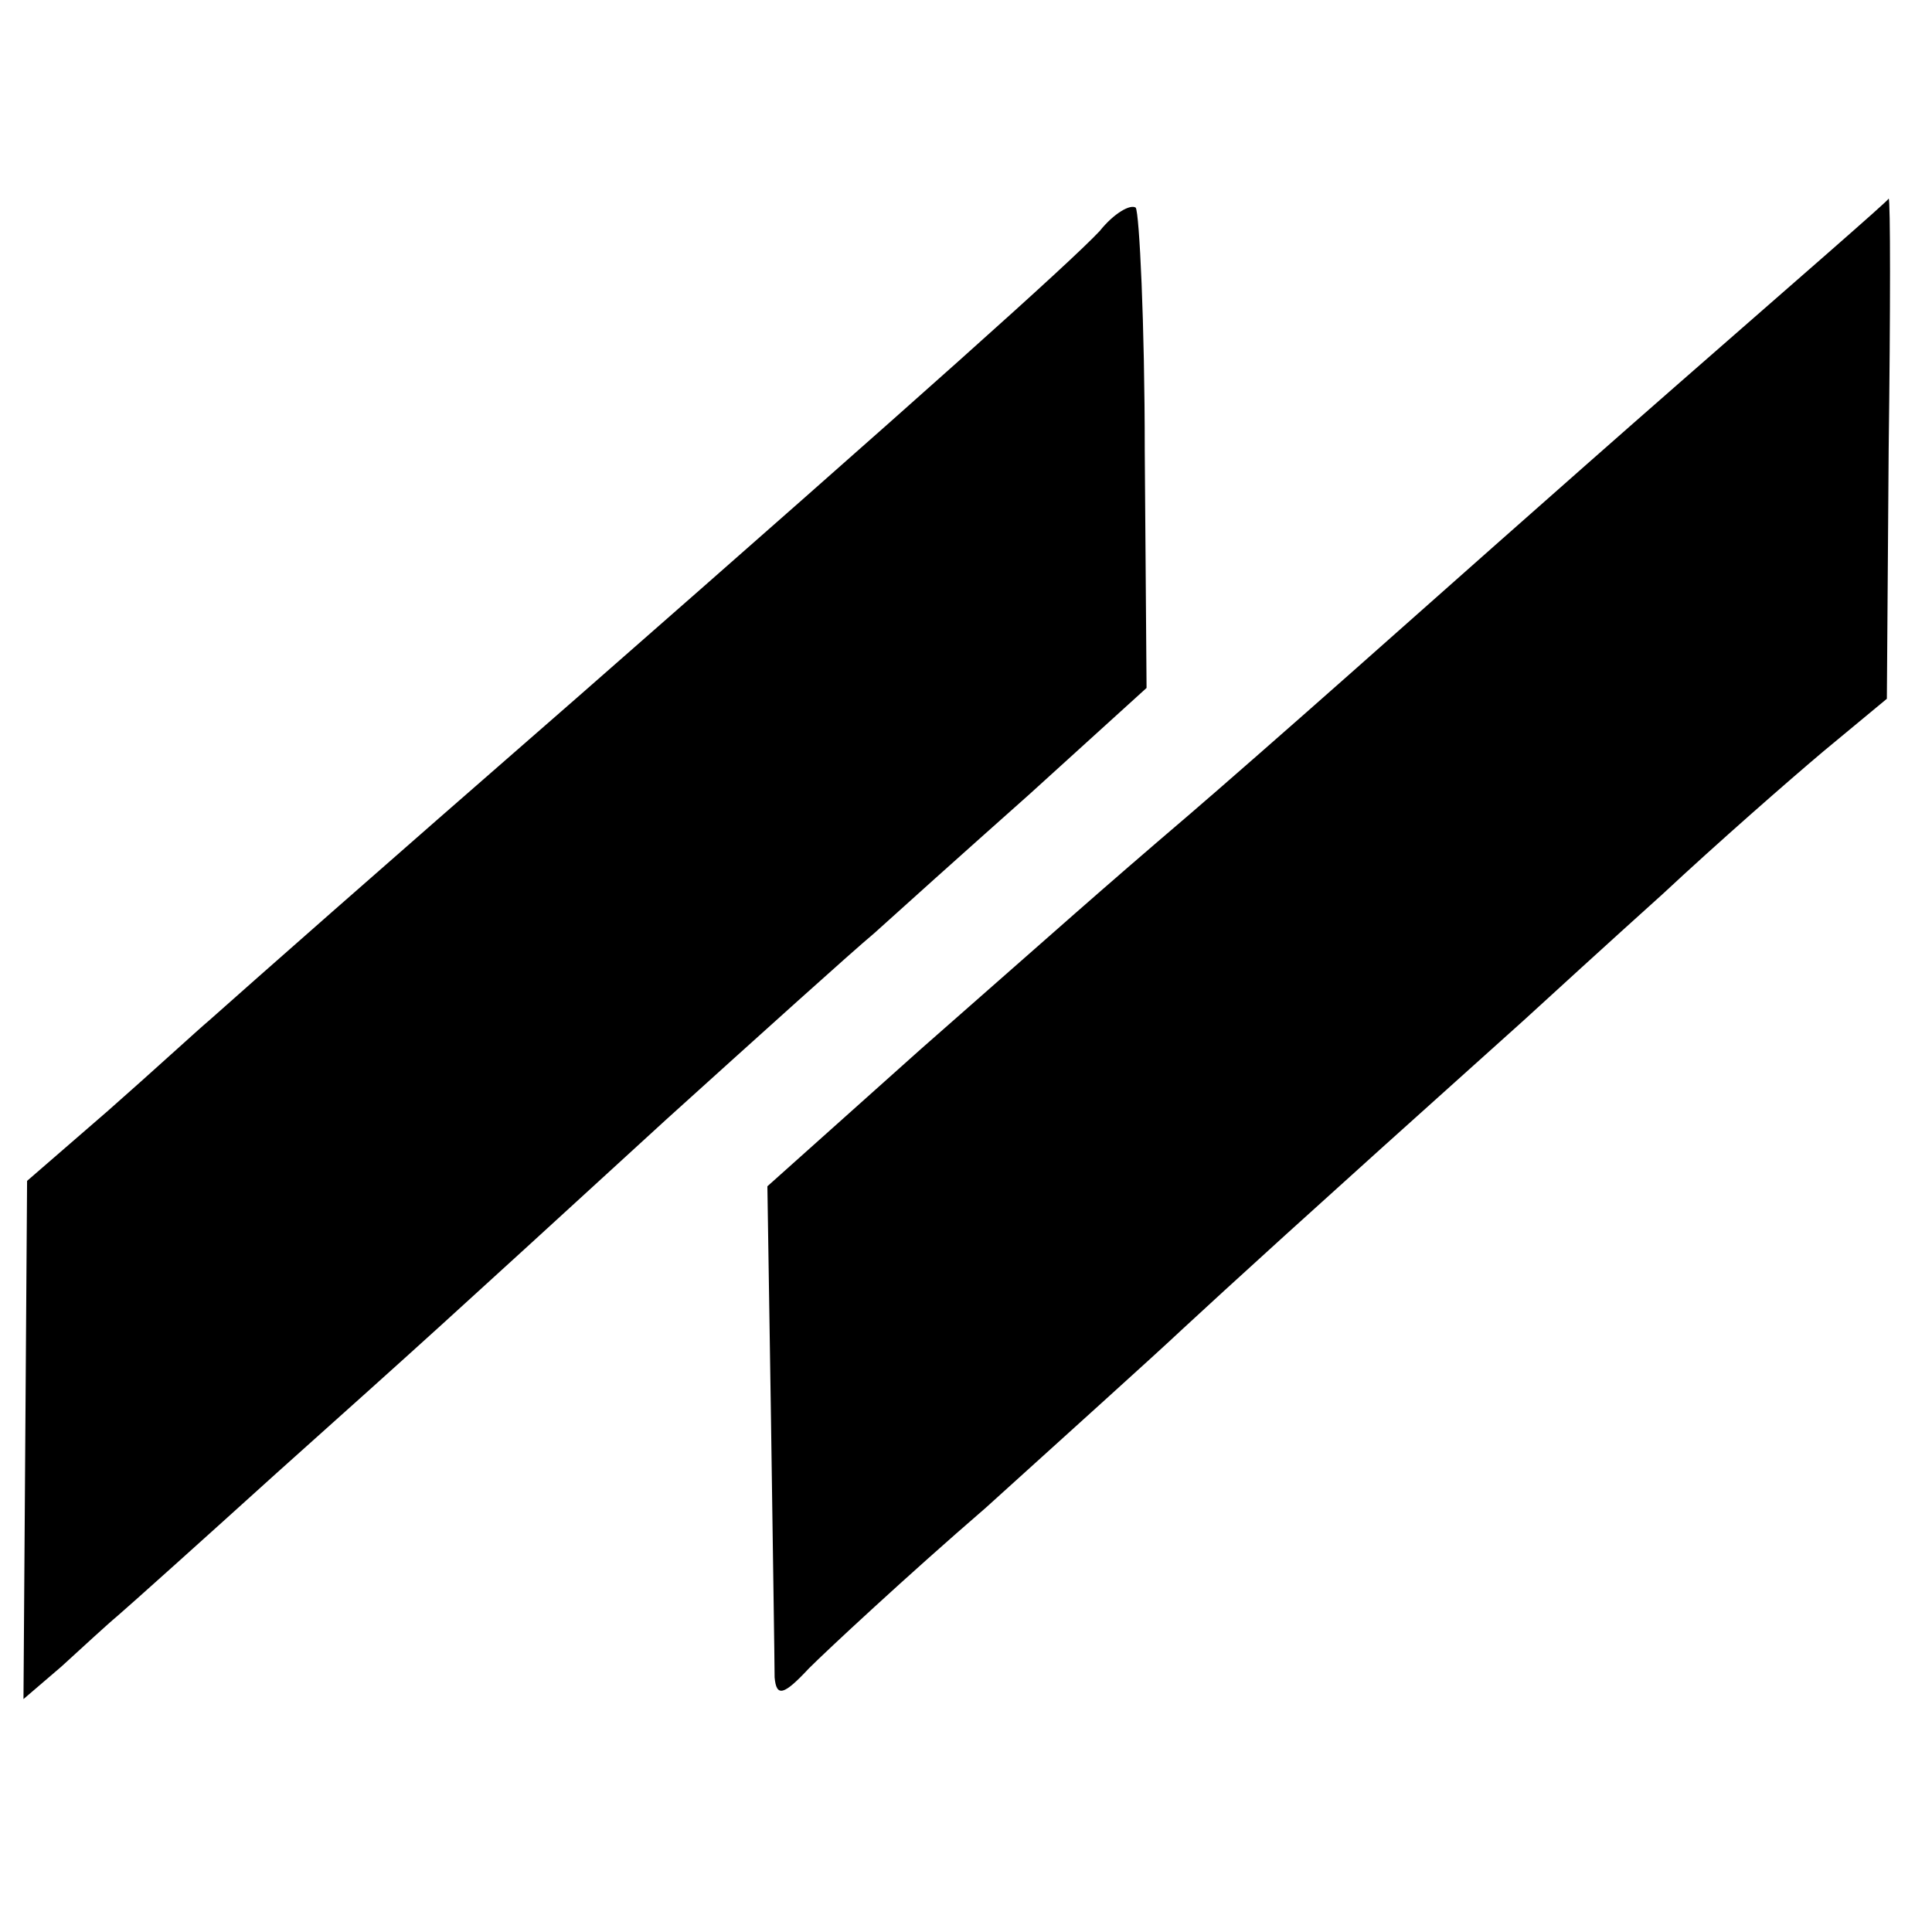
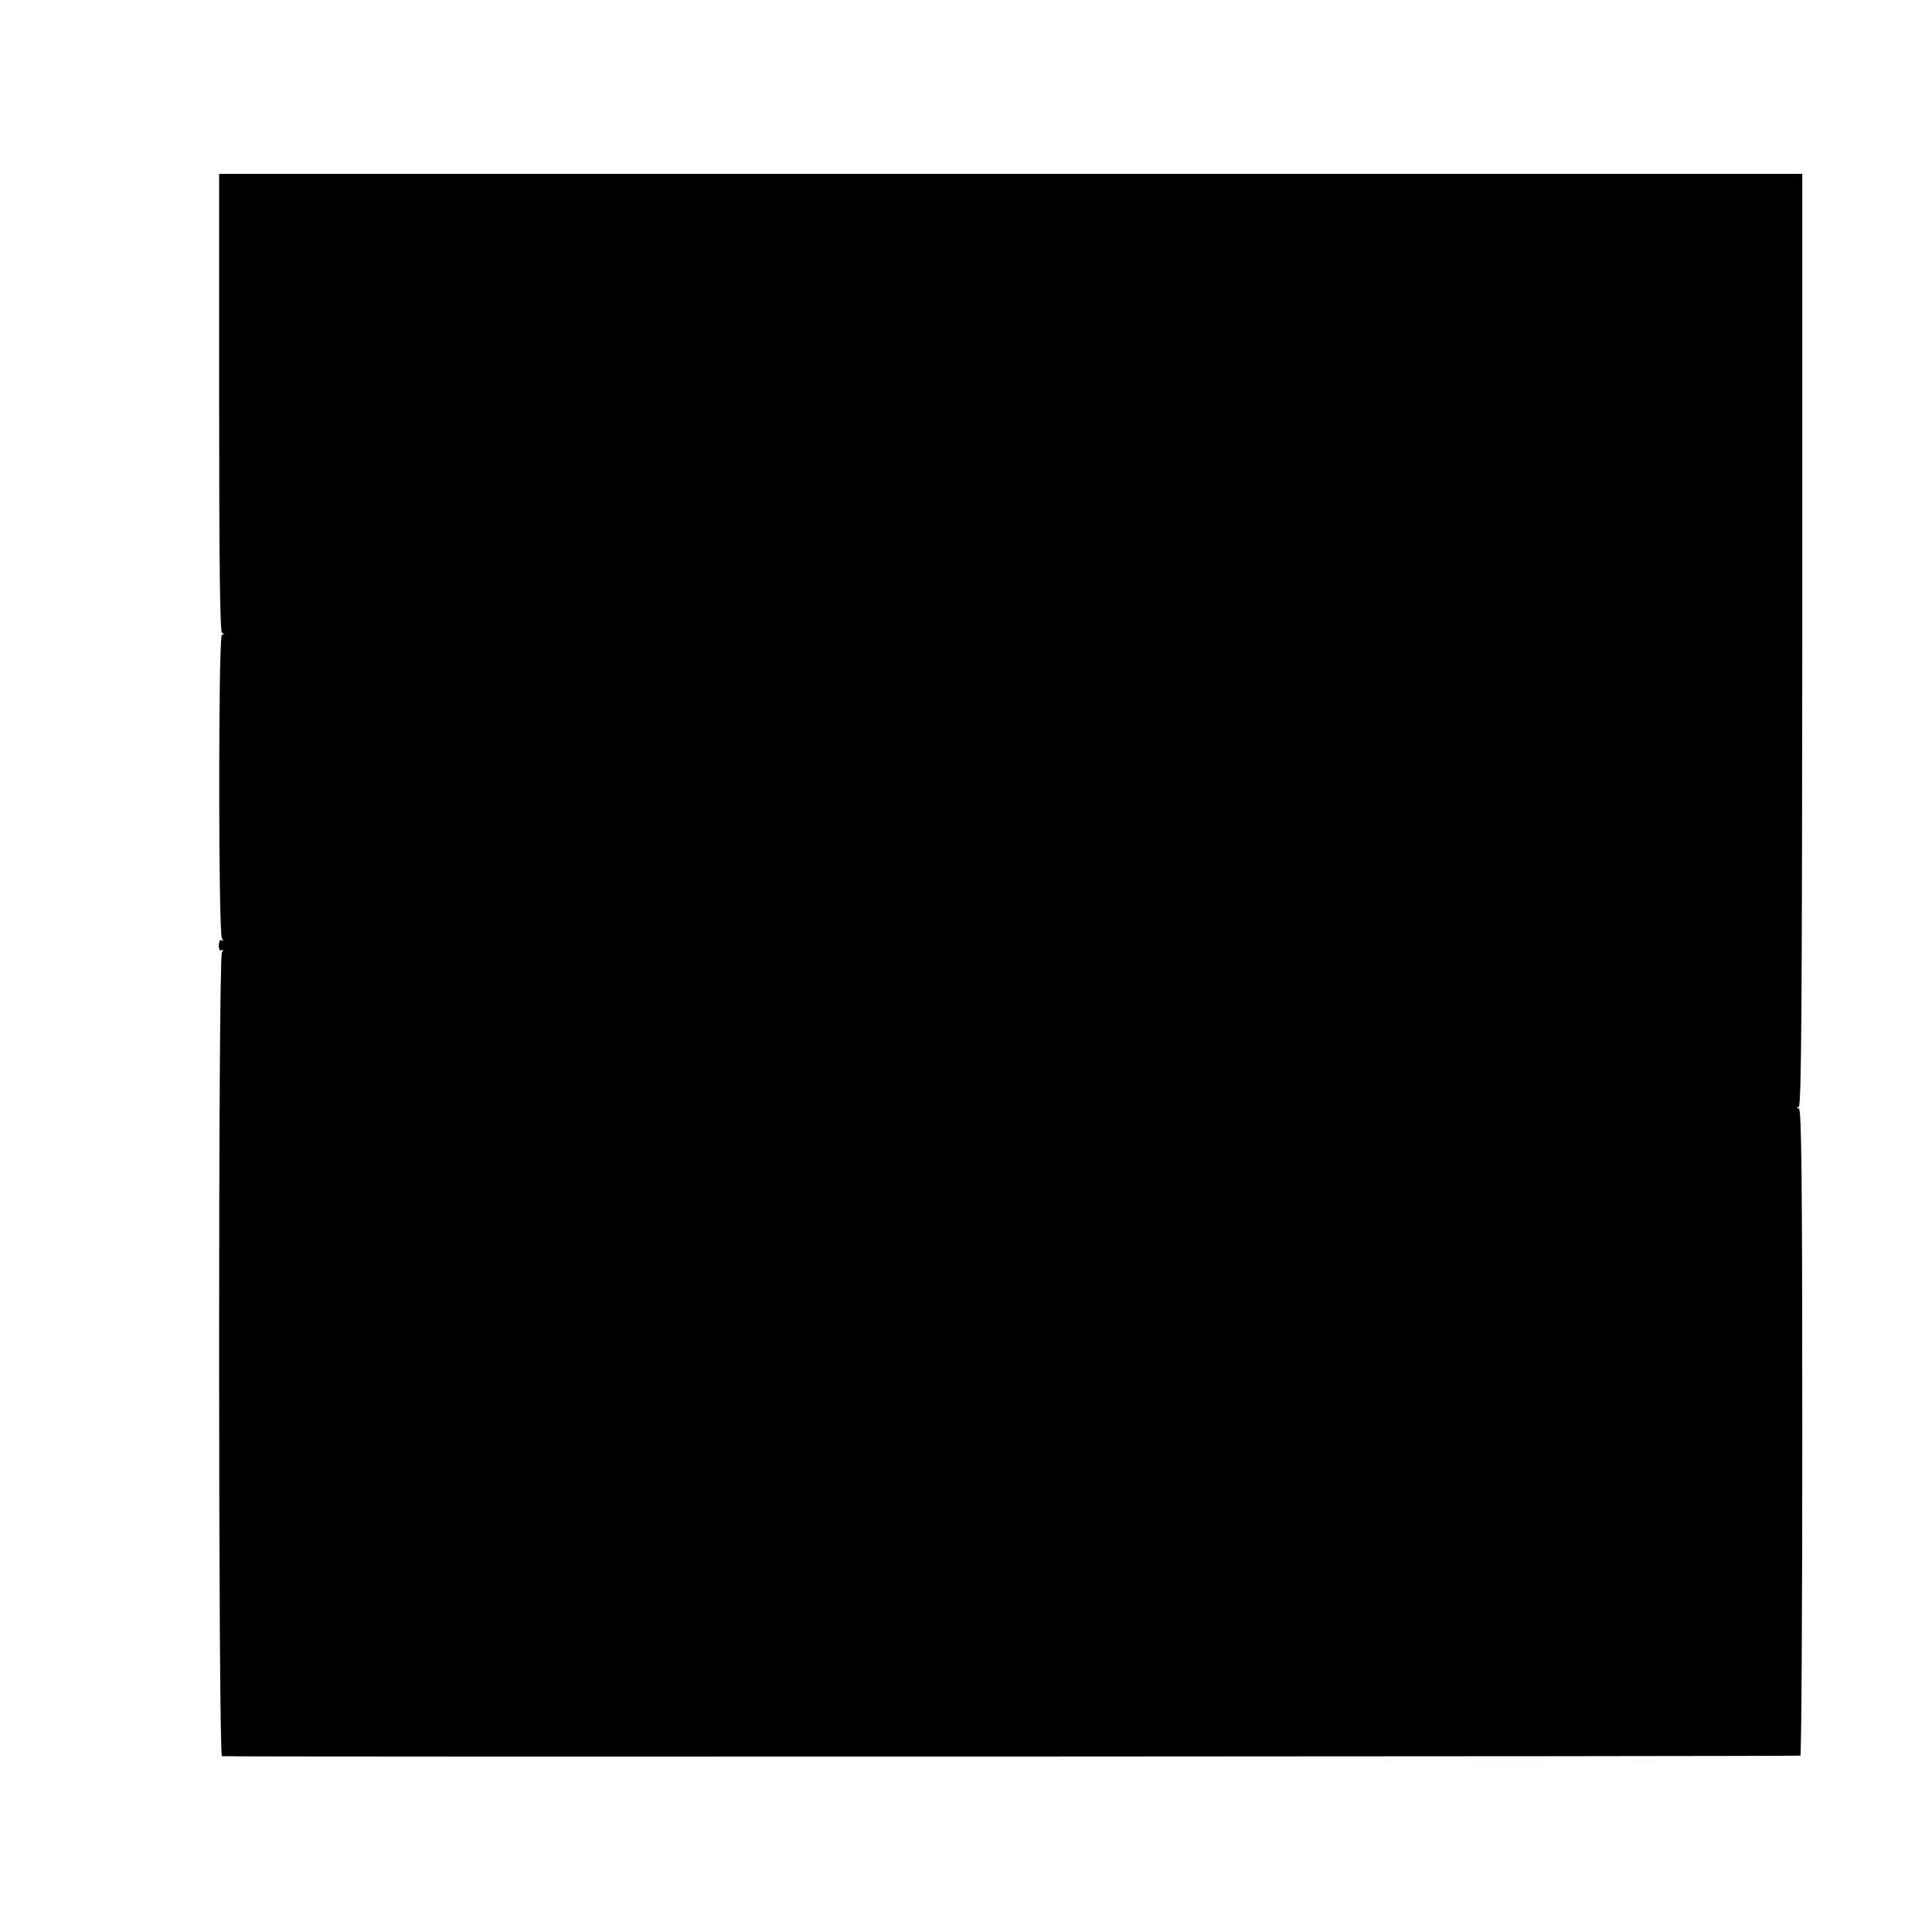
- <svg xmlns="http://www.w3.org/2000/svg" version="1.0" width="107pt" height="107pt" viewBox="0 0 107 107" preserveAspectRatio="xMidYMid meet">
-   <g transform="translate(0,107) scale(0.1,-0.1)" fill="#000000" stroke="none">
-     <path d="M609 942 c-17 -18 -95 -88 -289 -258 -117 -102 -177 -155 -204 -179 -6 -5 -31 -28 -56 -50 l-45 -39 -1 -144 -1 -143 21 18 c11 10 25 23 31 28 7 6 46 41 88 79 86 77 86 77 216 196 52 47 103 93 115 103 11 10 50 45 86 77 l65 59 -1 131 c0 71 -3 132 -5 135 -3 2 -12 -3 -20 -13z" />
-     <path d="M929 857 c-64 -56 -145 -128 -180 -159 -35 -31 -75 -66 -89 -78 -55 -47 -68 -59 -150 -131 l-85 -76 2 -129 c1 -71 2 -135 2 -143 1 -11 5 -10 19 5 10 10 54 51 98 89 43 39 92 83 109 99 26 24 63 58 189 171 12 11 47 43 77 70 30 28 70 63 89 79 l35 29 1 138 c1 77 1 139 0 139 0 -1 -53 -47 -117 -103z" />
+ <svg xmlns="http://www.w3.org/2000/svg" version="1.0" width="700pt" height="700pt" viewBox="0 0 700 700" preserveAspectRatio="xMidYMid meet">
+   <g transform="translate(0,700) scale(0.1,-0.1)" fill="#000000" stroke="none">
+     <path d="M794 5543 c0 -578 3 -830 10 -835 8 -5 8 -8 0 -8 -13 0 -13 -1078 0 -1099 6 -9 5 -12 -1 -8 -6 4 -10 -4 -10 -18 -1 -14 4 -22 10 -18 6 4 7 1 1 -8 -14 -21 -13 -2907 0 -2912 10 -3 5700 -1 5719 2 4 0 7 527 7 1170 0 926 -3 1170 -12 1174 -10 4 -10 6 -1 6 10 1 12 374 13 1691 l0 1690 -2868 0 -2868 0 0 -827z" />
  </g>
</svg>
